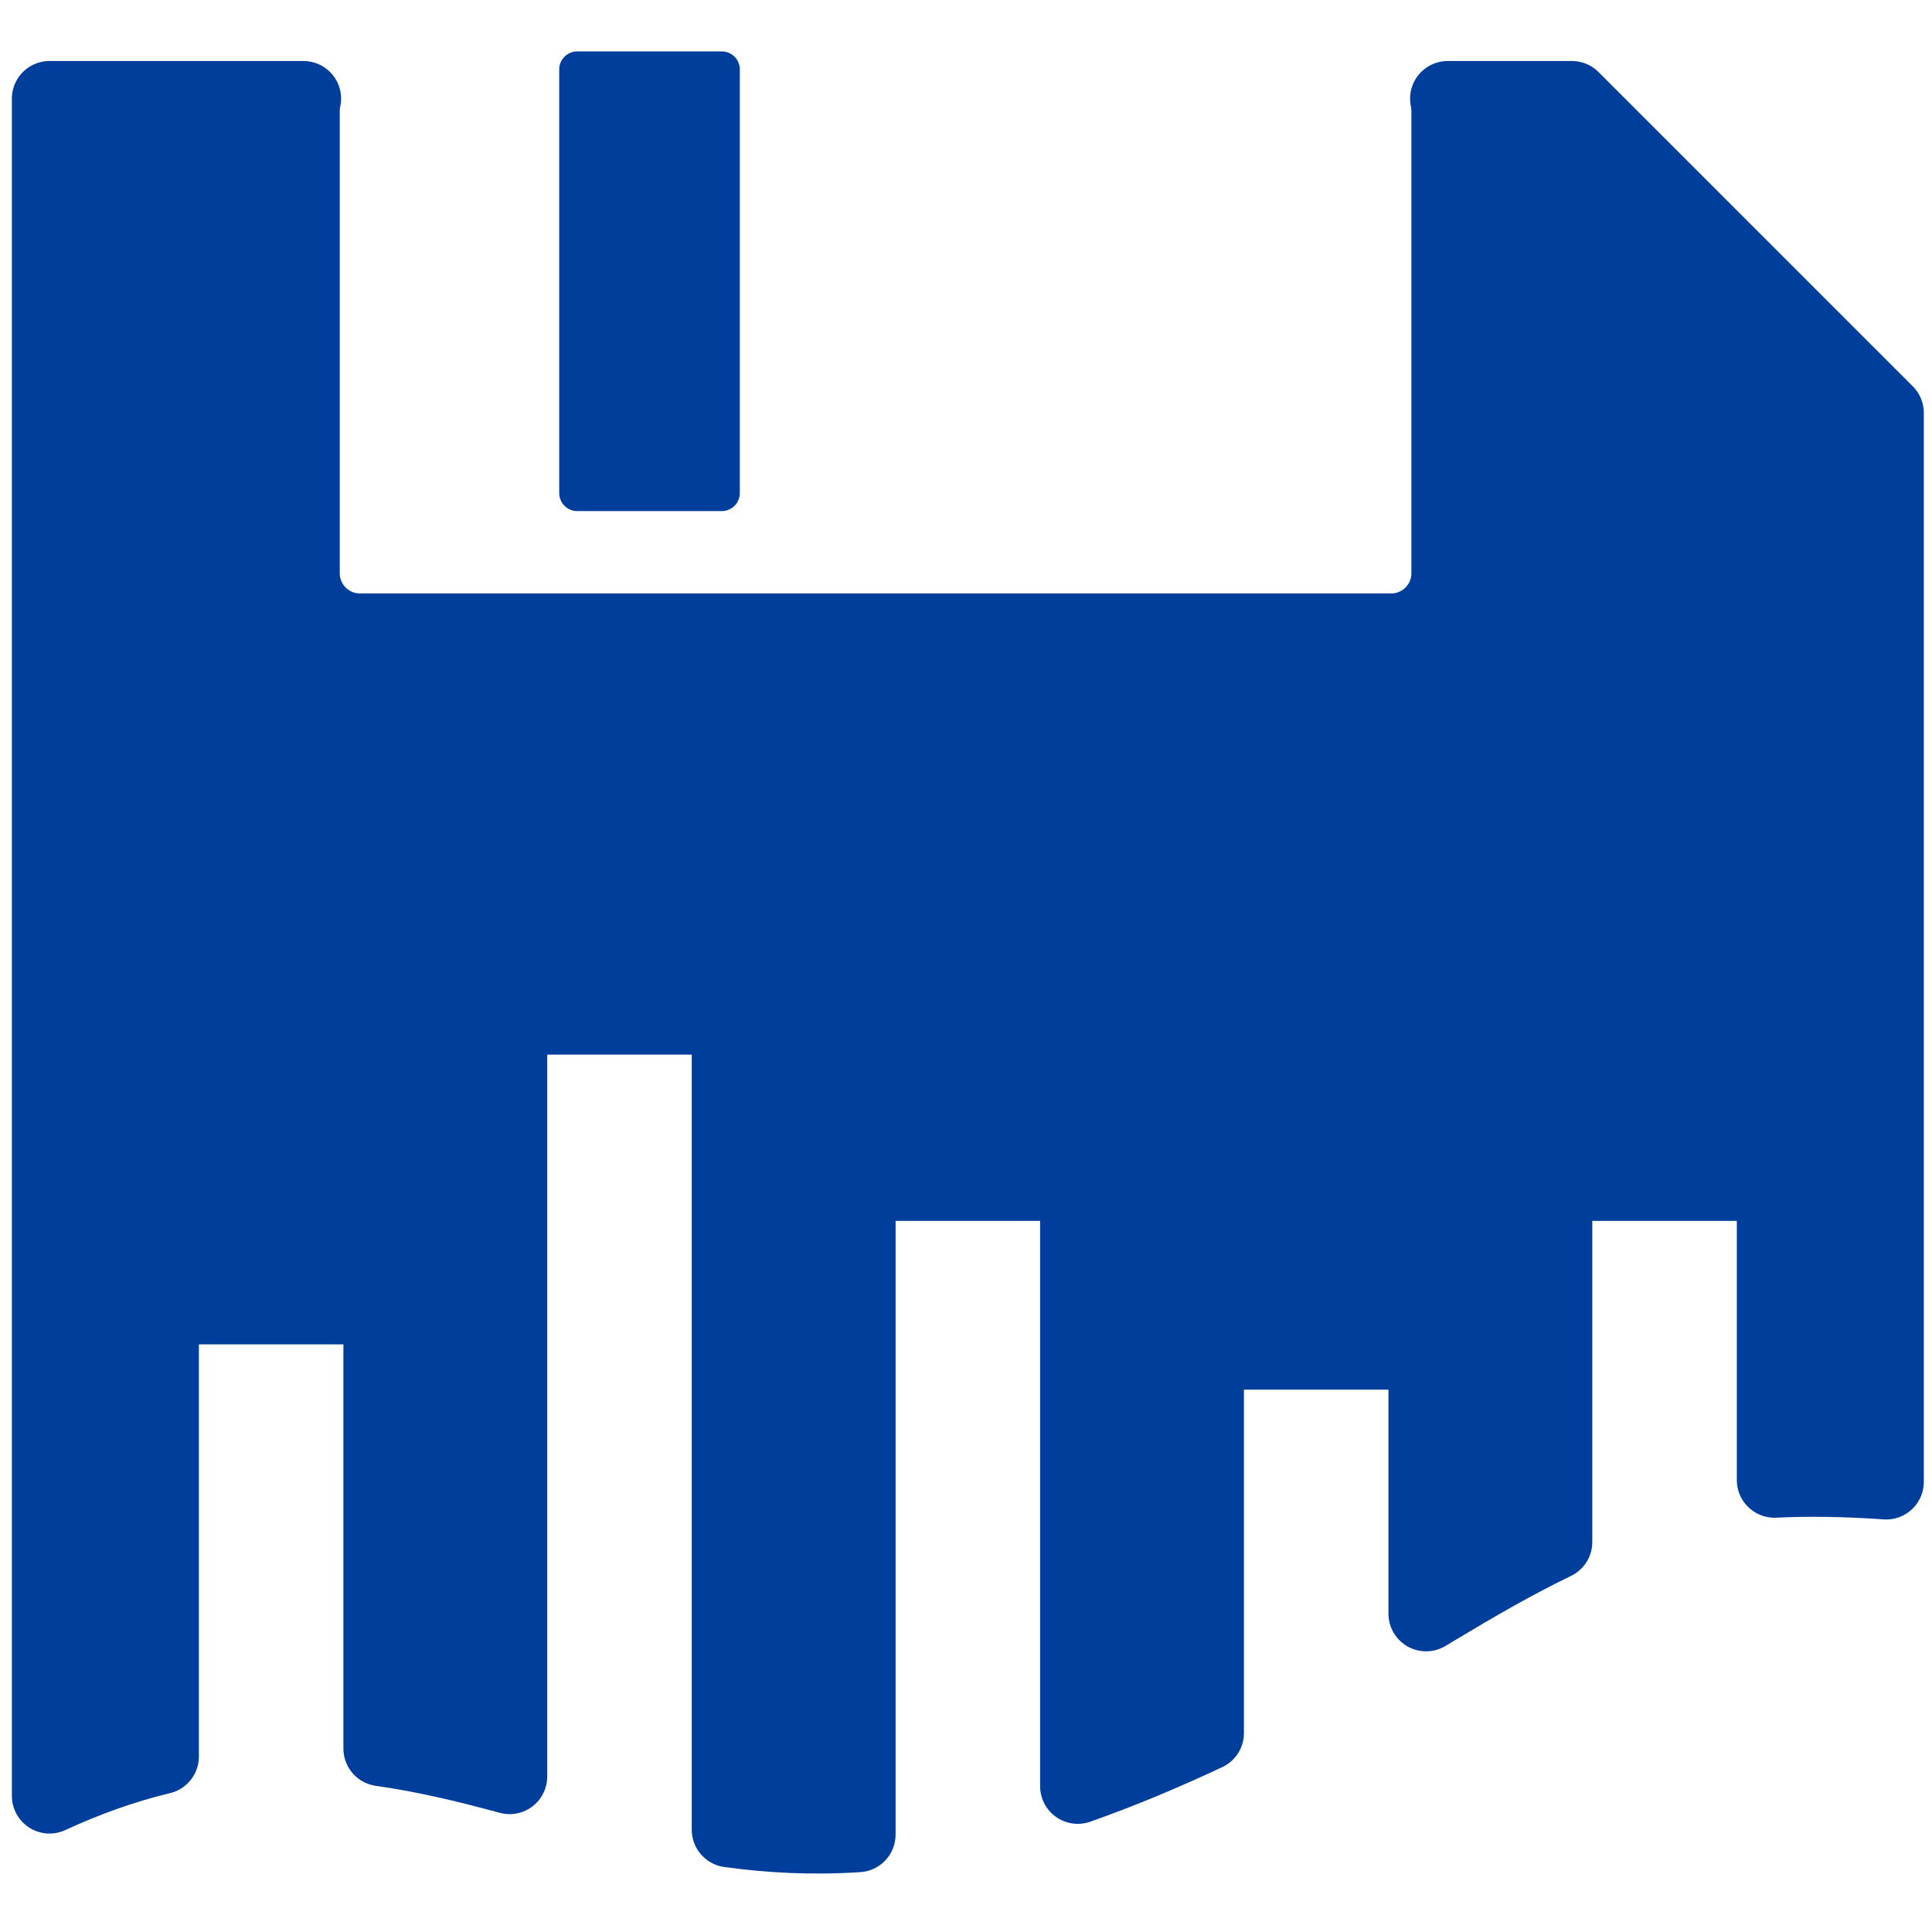
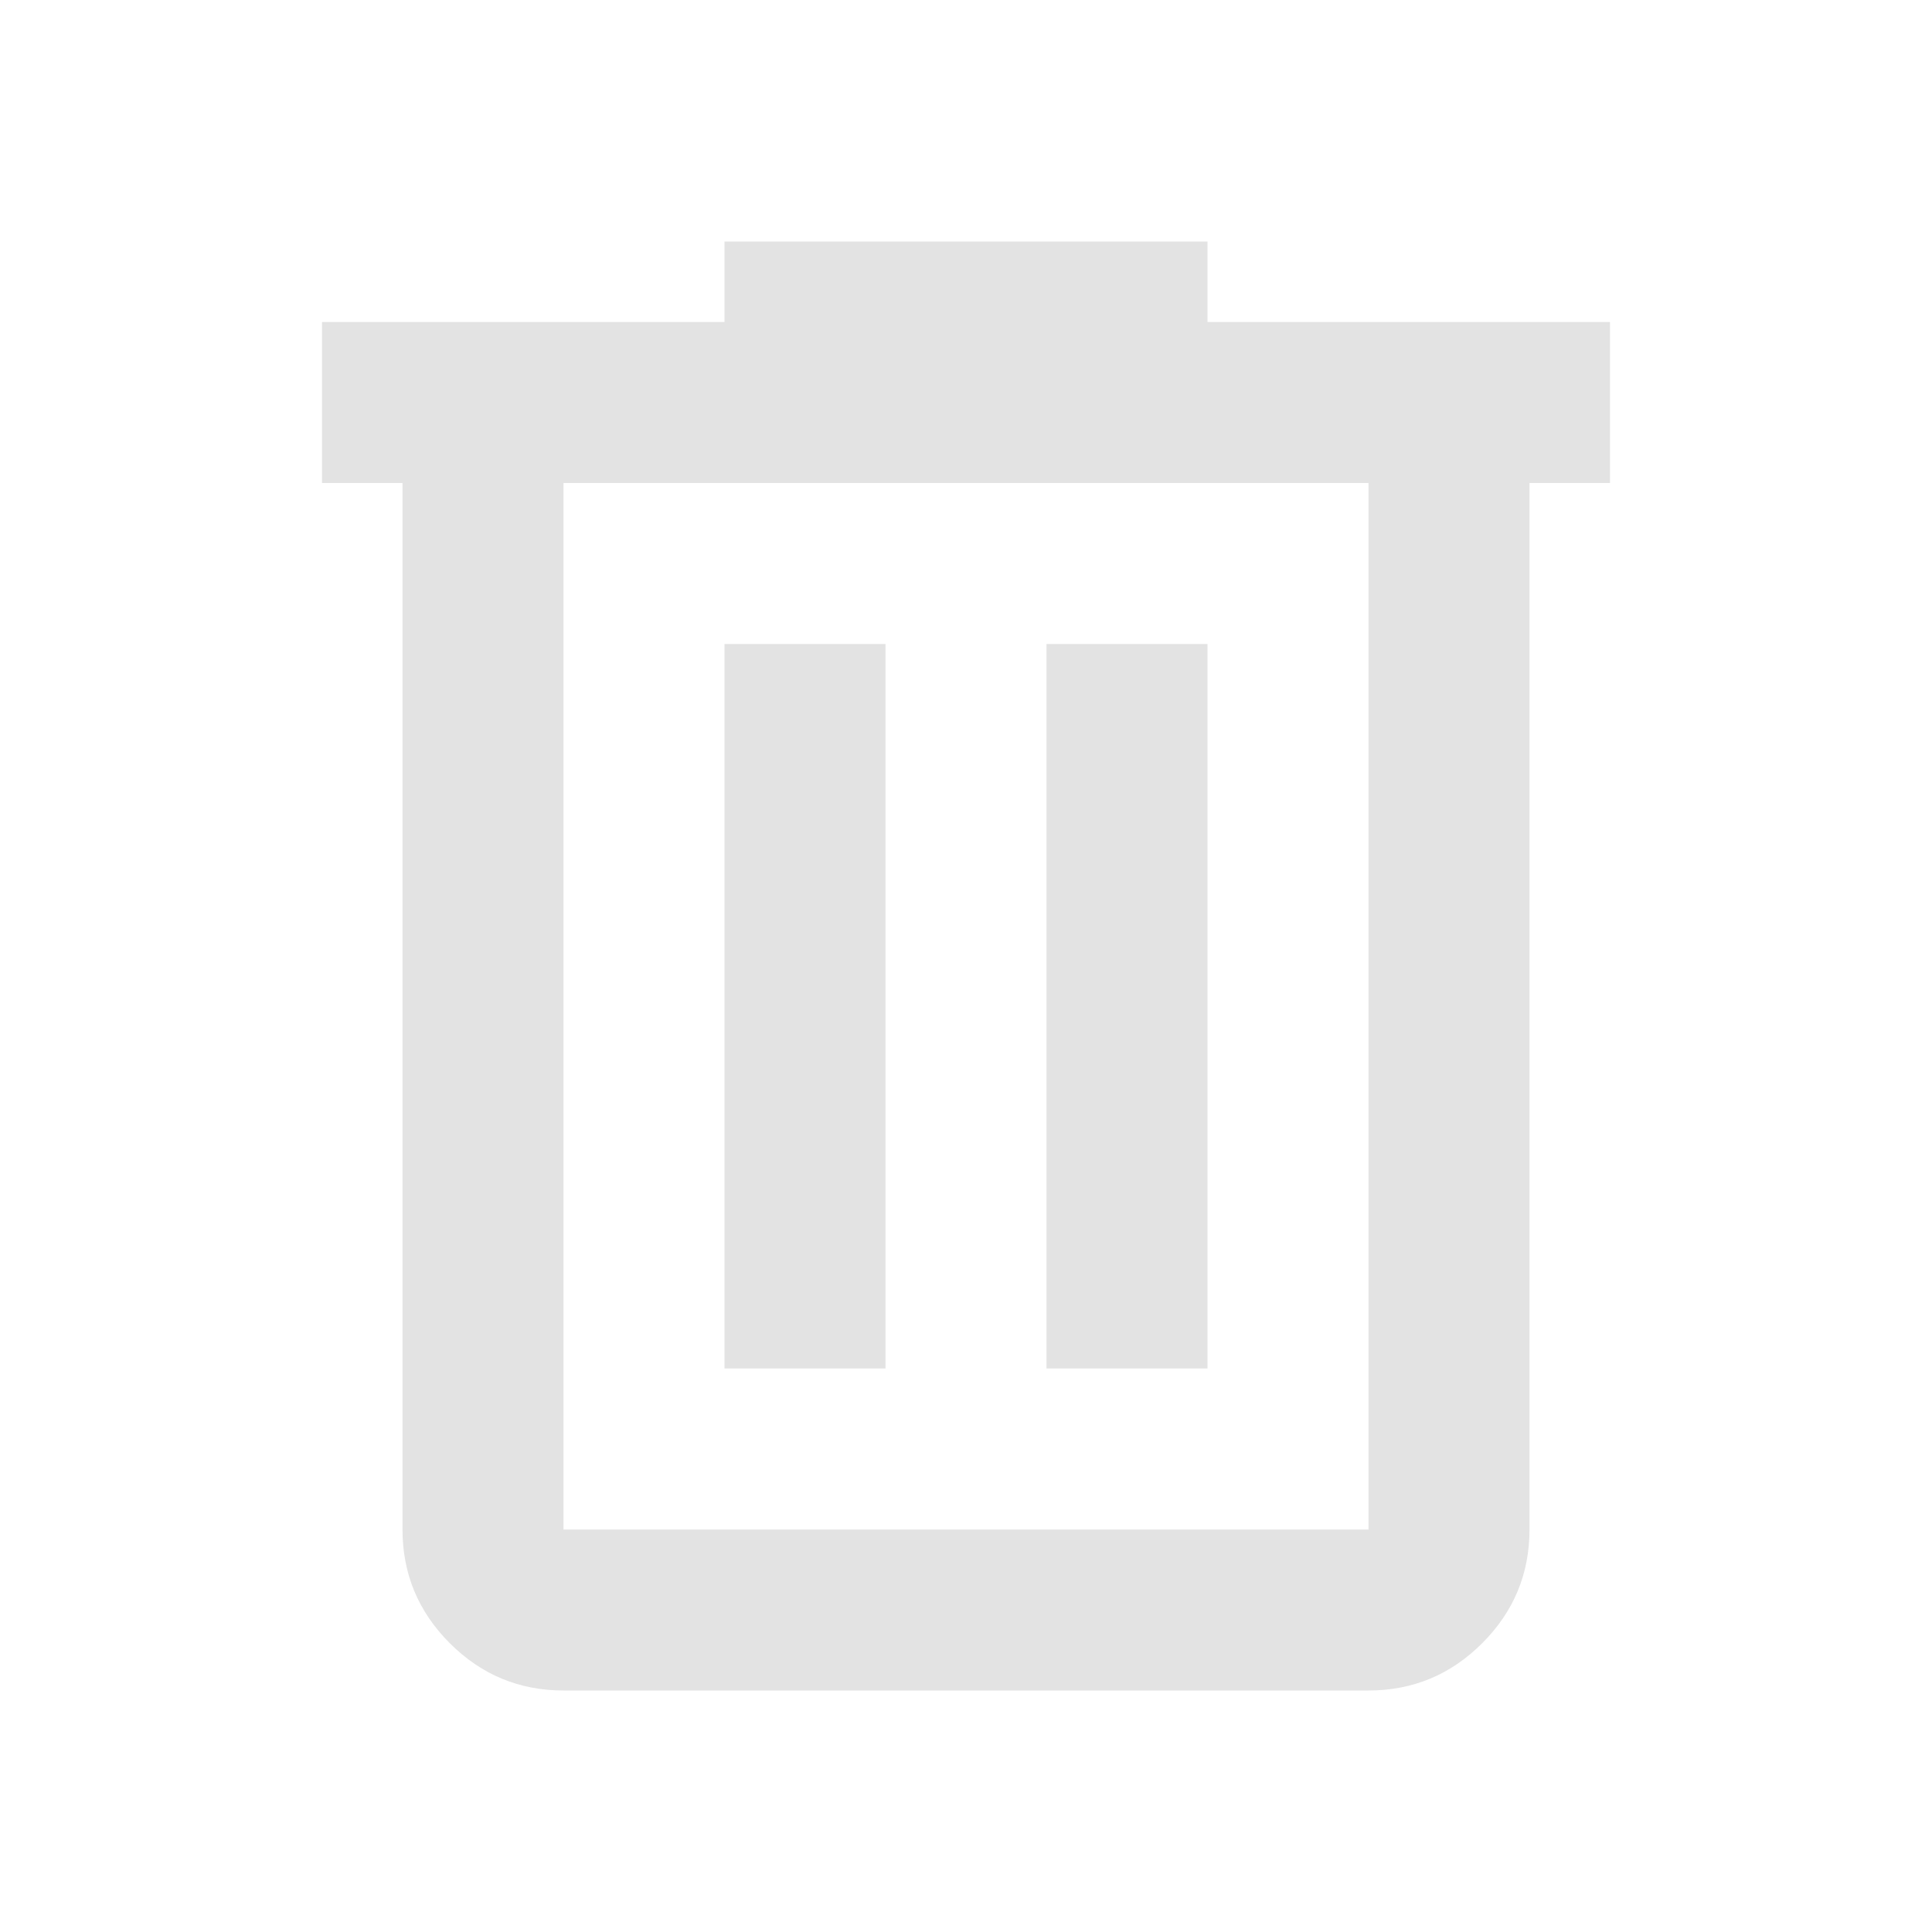
- <svg xmlns="http://www.w3.org/2000/svg" width="100%" height="100%" viewBox="0 0 1000 1000" version="1.1" xml:space="preserve" style="fill-rule:evenodd;clip-rule:evenodd;stroke-linecap:round;stroke-linejoin:round;stroke-miterlimit:1.5;">
-   <g transform="matrix(1,0,0,1,-1057,-2366)">
-     <g id="profile_delete" transform="matrix(1,0,0,1,1057.96,2366.67)">
-       <rect x="0" y="0" width="1000" height="1000" style="fill:none;" />
-       <g transform="matrix(-1.22786,-1.50369e-16,1.50369e-16,-1.22786,1116.4,4069.5)">
-         <path d="M889.132,2557.8L889.132,3273.26L782.089,3273.26C782.455,3271.58 782.647,3269.84 782.647,3268.06L782.647,3073.18C782.647,3059.74 771.732,3048.82 758.288,3048.82L323.528,3048.82C310.084,3048.82 299.169,3059.74 299.169,3073.18L299.169,3268.06C299.169,3269.84 299.361,3271.58 299.726,3273.26L247.383,3273.26L114.9,3140.78L114.9,2690.19C131.249,2691.36 147.486,2691.63 161.989,2690.93L161.989,2816.06L254.655,2816.06L254.655,2664.82C271.928,2656.48 288.165,2647.04 304.548,2637.19C305.964,2636.34 307.394,2635.48 308.836,2634.61L308.836,2744.91L401.502,2744.91L401.502,2584.3C419.03,2576.06 437.187,2568.41 455.683,2561.89L455.683,2816.06L548.349,2816.06L548.349,2541.5C567.679,2540.22 585.544,2541.2 602.53,2543.55L602.53,2886.14L695.196,2886.14L695.196,2565.98C712.687,2570.75 730.481,2575.08 749.377,2577.76L749.377,2764L842.043,2764L842.043,2574.39C858.602,2570.41 874.288,2564.65 889.132,2557.8Z" style="fill:rgb(0,62,155);stroke:rgb(0,62,155);stroke-width:31.74px;" />
-       </g>
-       <g transform="matrix(-0.931417,-1.14066e-16,1.56497e-16,-1.27789,875.302,4236.17)">
-         <path d="M630.023,3115.8L630.023,3287.36C630.023,3291.4 625.526,3294.68 619.987,3294.68L539.692,3294.68C534.153,3294.68 529.655,3291.4 529.655,3287.36L529.655,3115.8C529.655,3111.76 534.153,3108.48 539.692,3108.48L619.987,3108.48C625.526,3108.48 630.023,3111.76 630.023,3115.8Z" style="fill:rgb(0,62,155);" />
-       </g>
-     </g>
-   </g>
+ <svg xmlns="http://www.w3.org/2000/svg" height="24px" viewBox="0 -960 960 960" width="24px" fill="#e3e3e3">
+   <path d="M280-120q-33 0-56.5-23.5T200-200v-520h-40v-80h200v-40h240v40h200v80h-40v520q0 33-23.5 56.5T680-120H280Zm400-600H280v520h400v-520ZM360-280h80v-360h-80v360Zm160 0h80v-360h-80v360ZM280-720v520-520Z" />
</svg>
